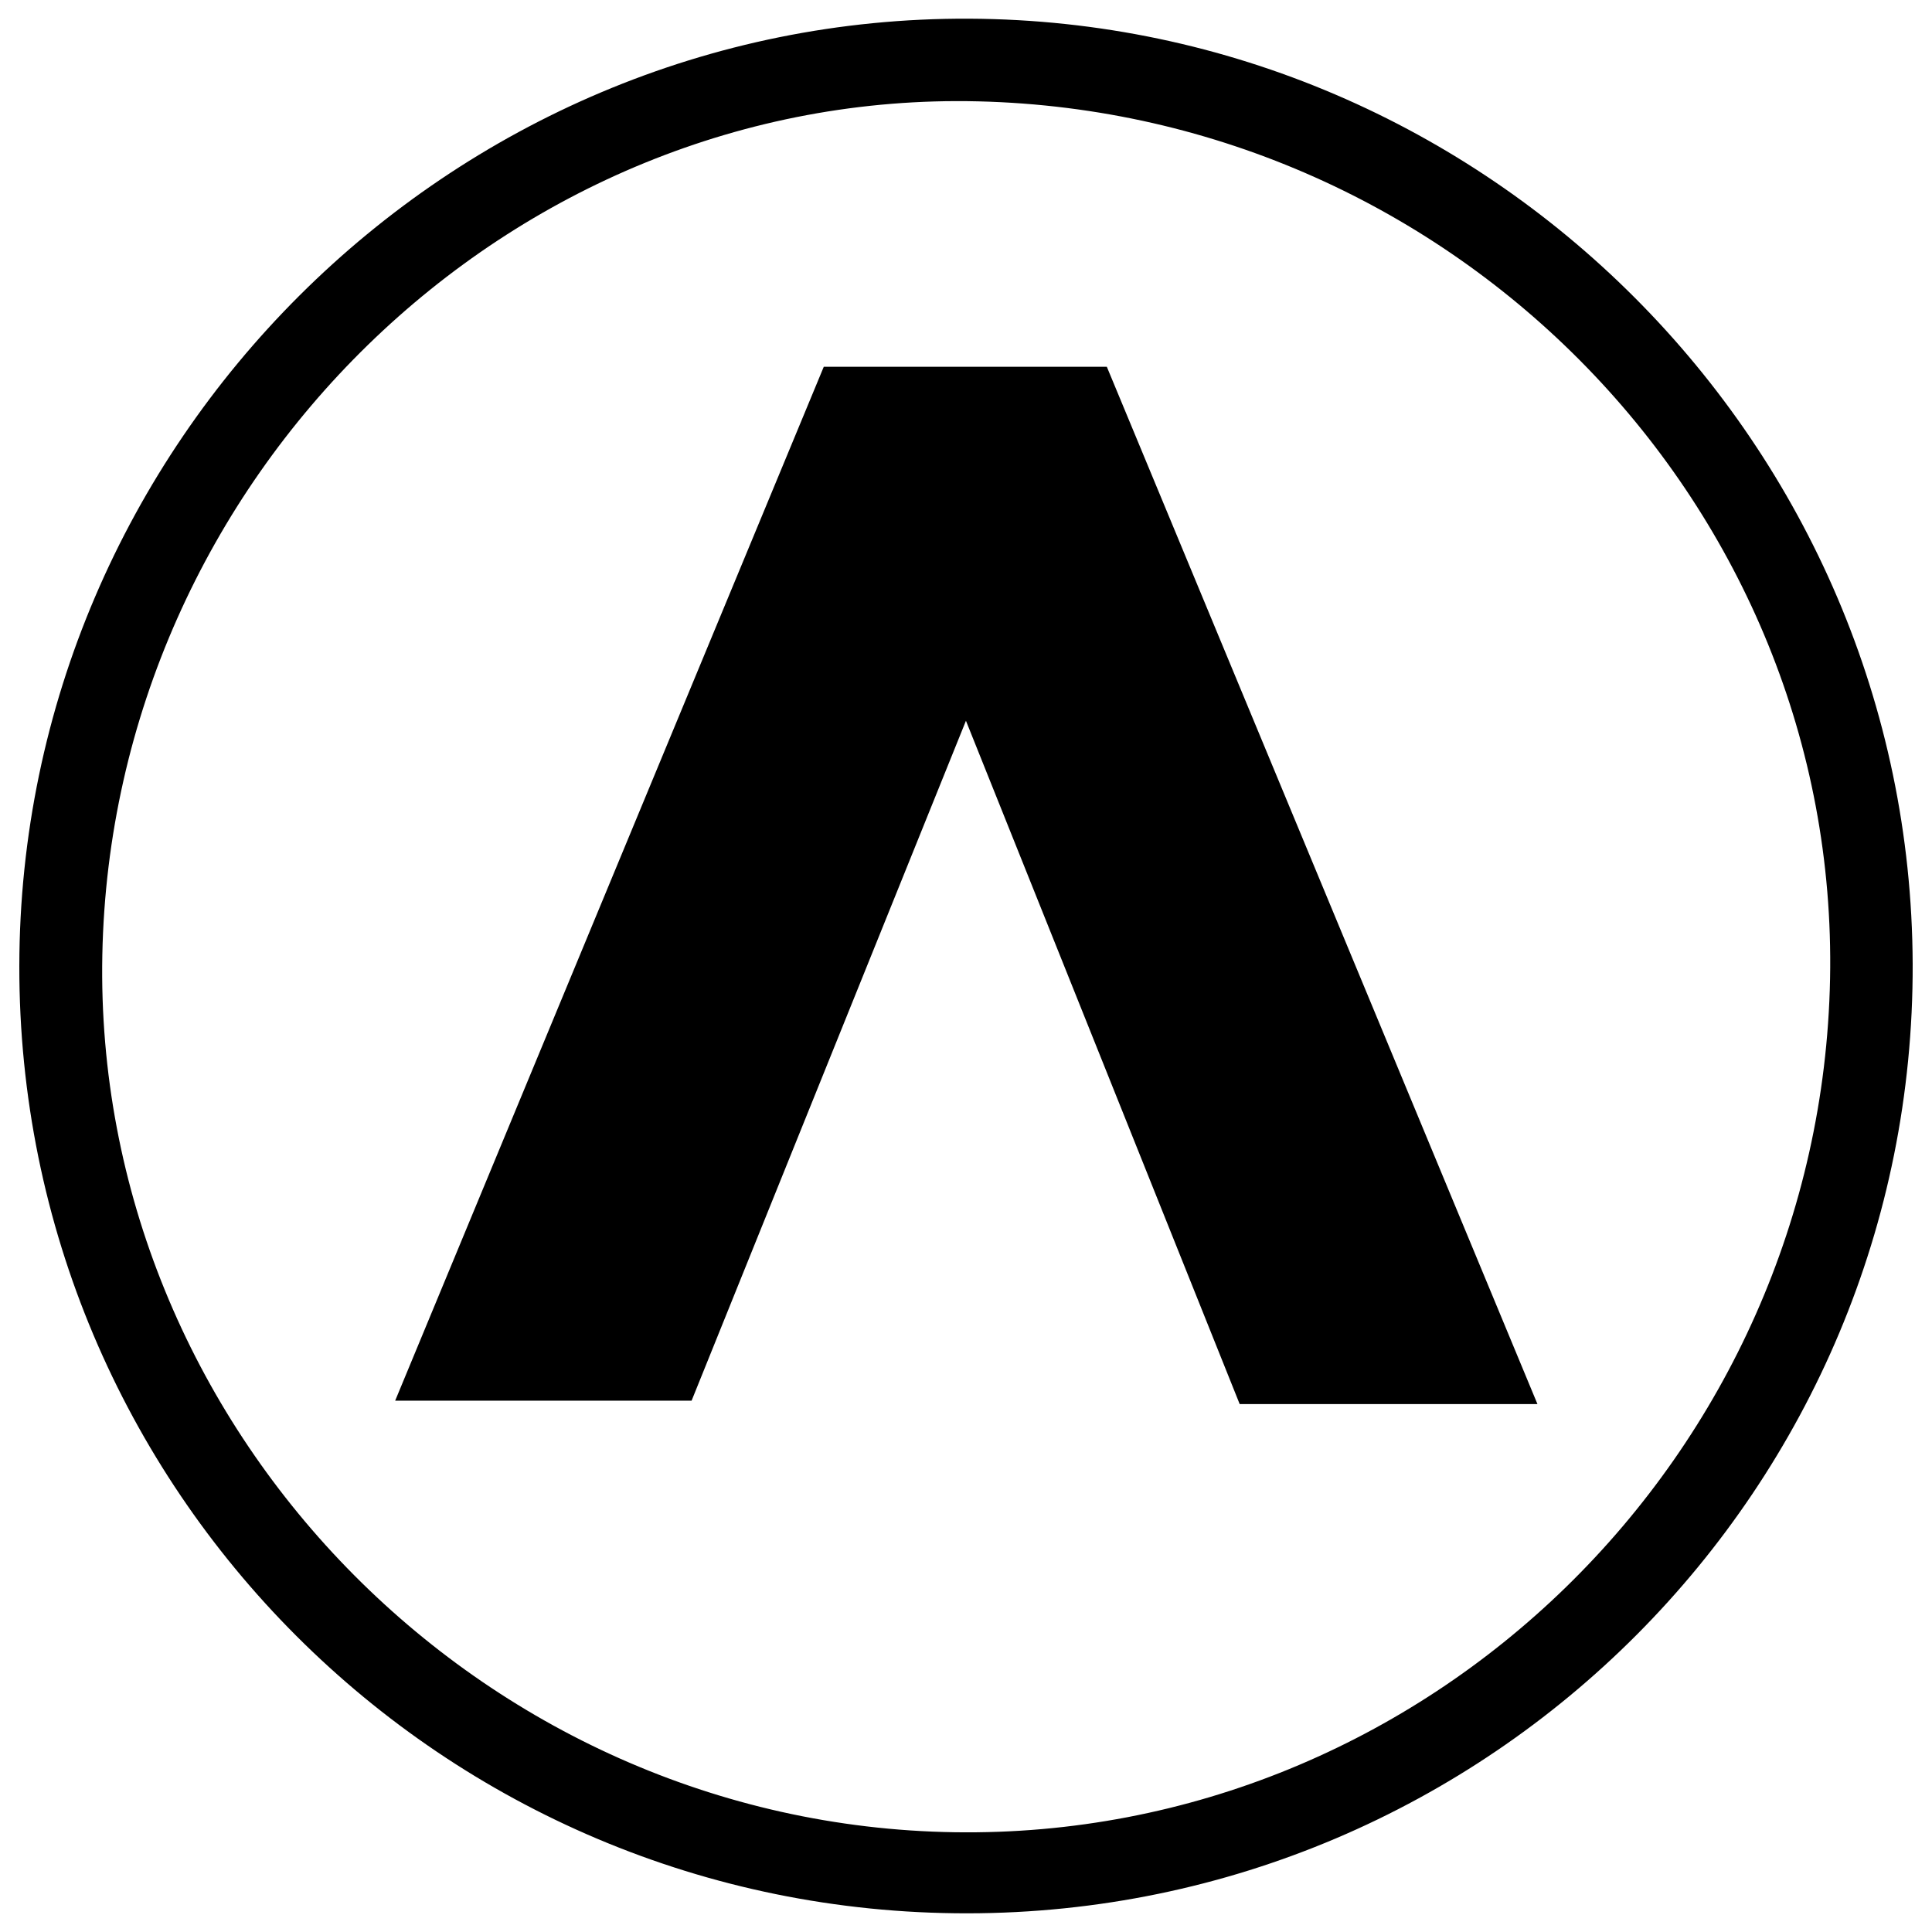
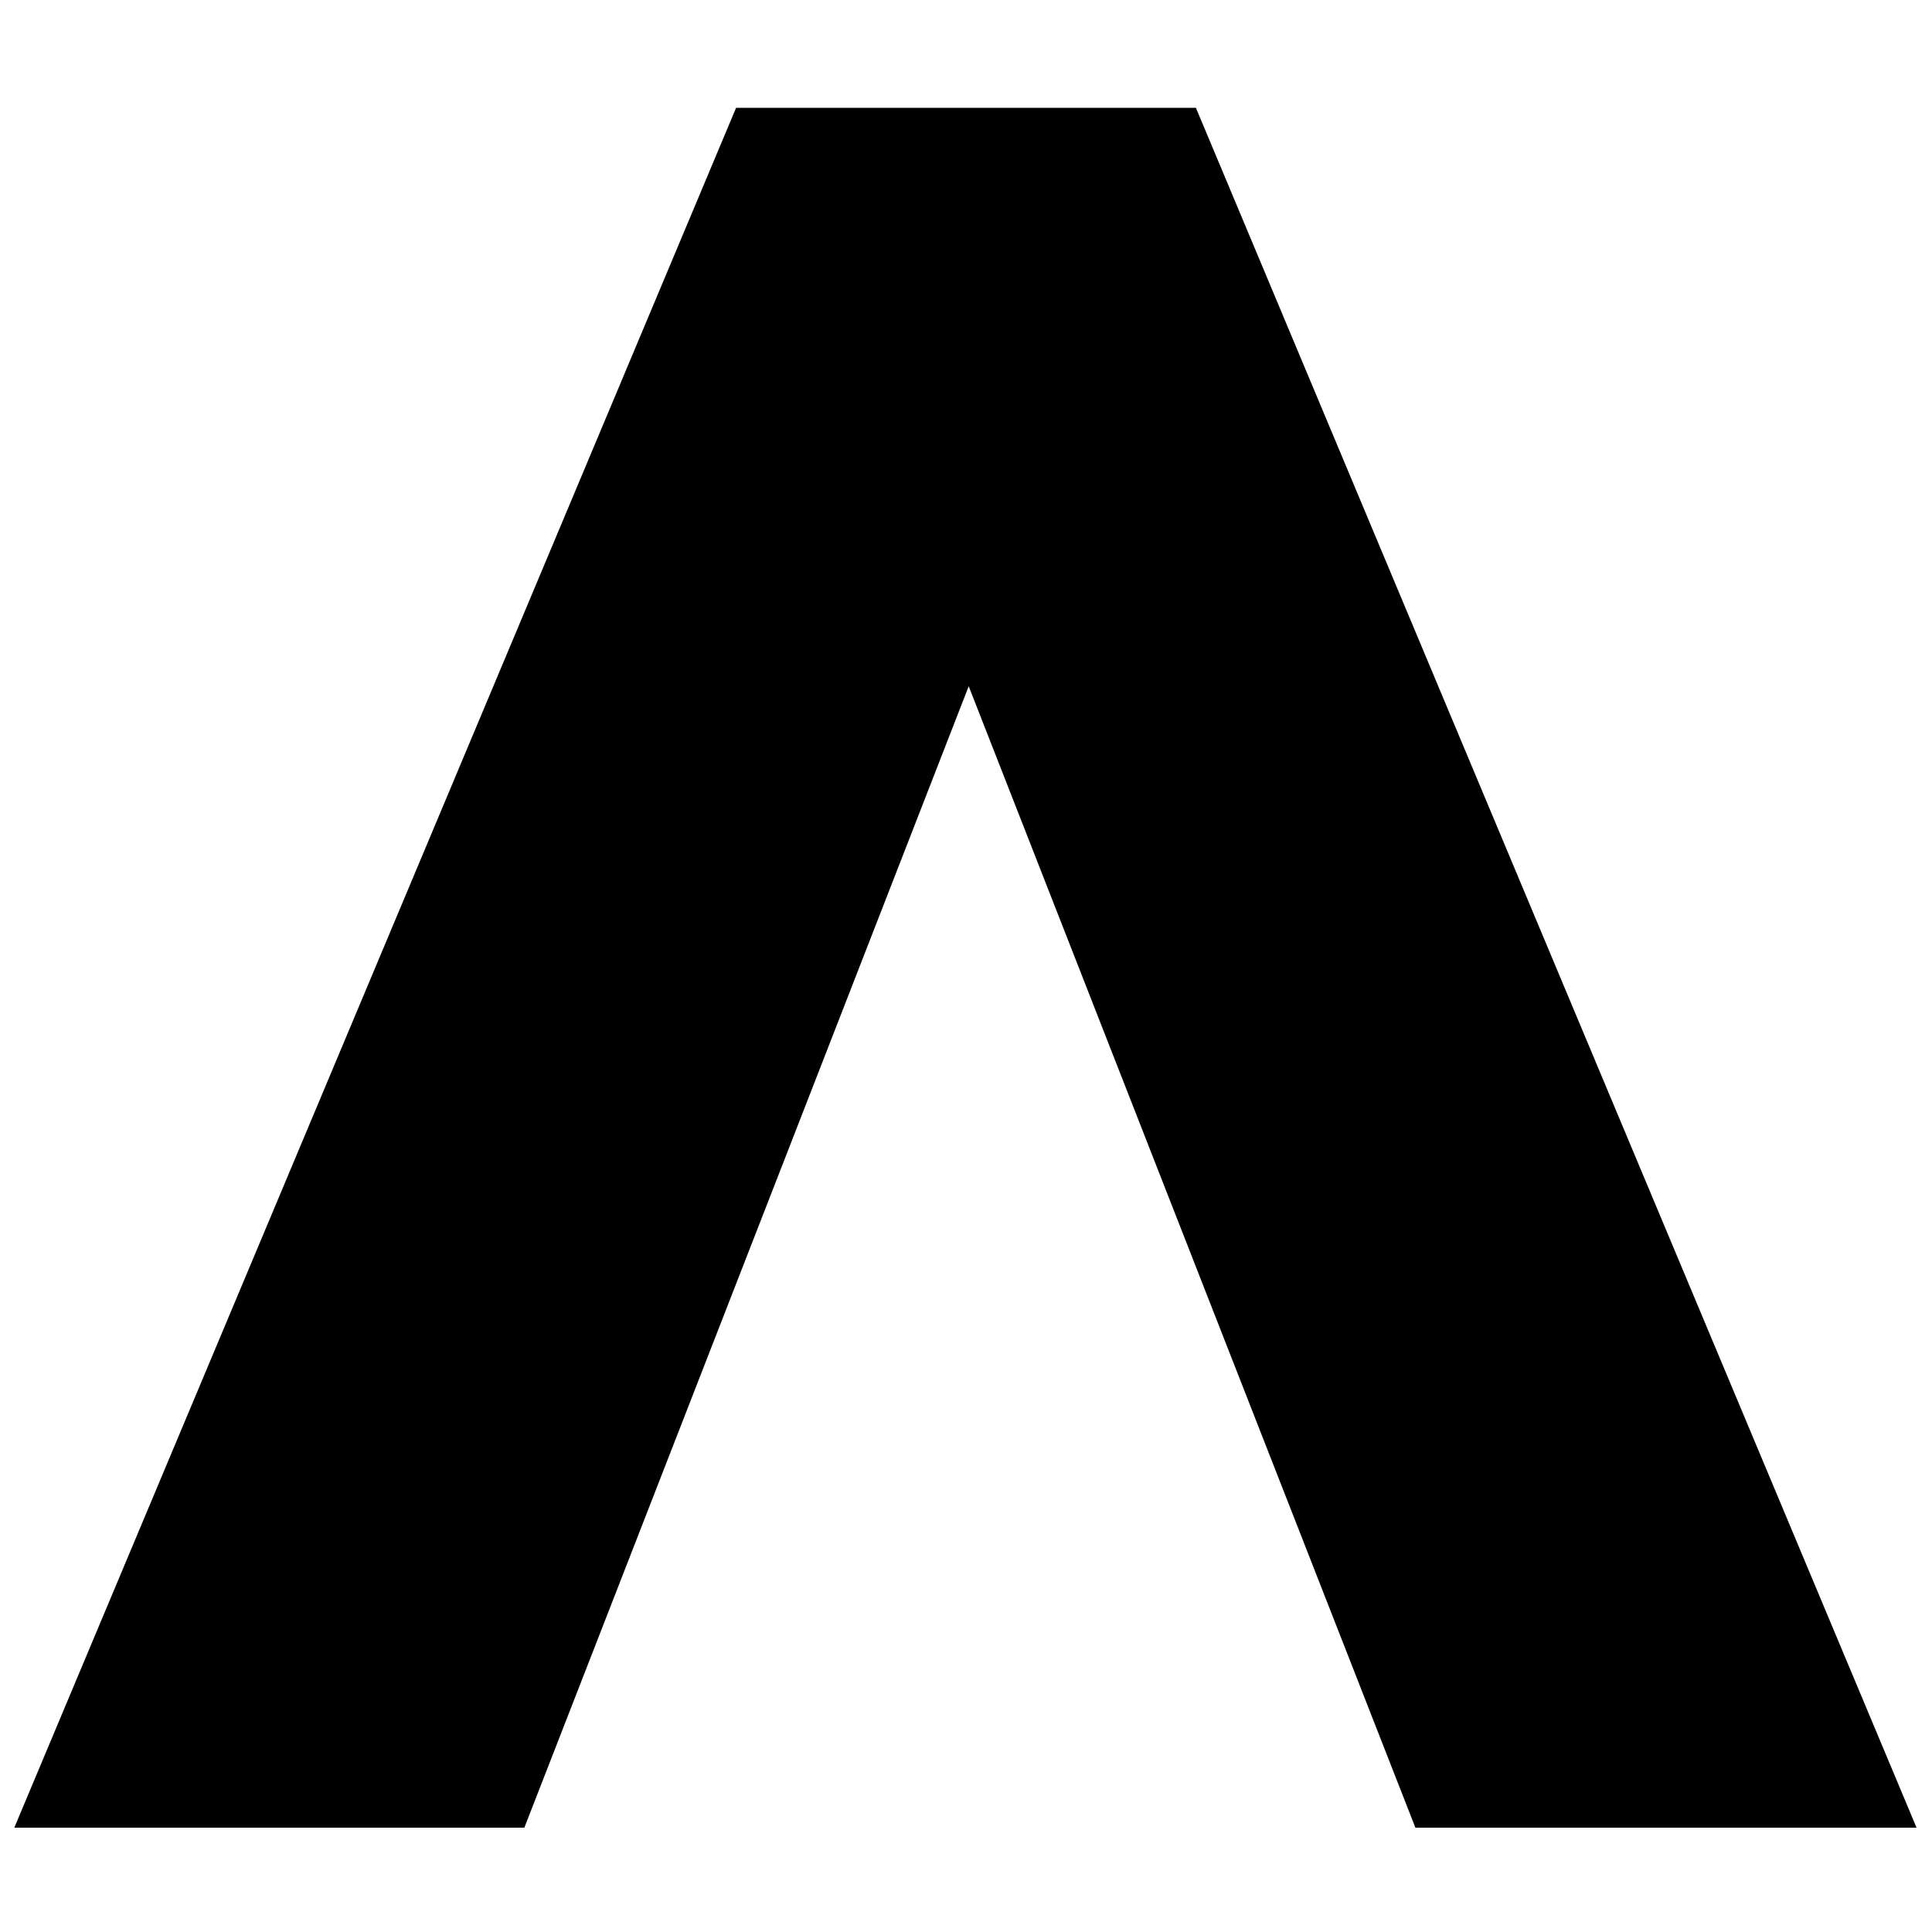
- <svg xmlns="http://www.w3.org/2000/svg" version="1.1" id="Layer_1" x="0px" y="0px" viewBox="0 0 500 500" enable-background="new 0 0 500 500" xml:space="preserve">
-   <path d="M250.305,495.166C114.676,495.253,4.792,385.416,5,249.969C5.208,114.834,116.179,4.192,250.862,4.836  C385.046,5.478,494.53,115.182,494.998,249.461C495.471,384.852,385.696,495.08,250.305,495.166z M473.618,253.338  c2.409-122.036-96.637-224.094-220.403-227.107C131.85,23.276,28.898,123.587,26.483,247.147  c-2.388,122.14,97.679,225.157,220.532,227.035C369.322,476.051,471.182,376.78,473.618,253.338z M286.444,94.917  c-26.183,0-49.273,0-73.251,0c-37.062,89.405-73.86,178.171-110.92,267.57c27.22,0,51.721,0,76.713,0  c23.269-57.666,46.268-114.662,70.999-175.953c24.964,62.317,48.131,120.146,70.841,176.835c26.679,0,50.579,0,77.063,0  C360.167,272.5,323.036,183.06,286.444,94.917z" />
+ <svg xmlns="http://www.w3.org/2000/svg" version="1.1" id="alis" x="0px" y="0px" viewBox="0 0 500 500" style="enable-background:new 0 0 500 500;" xml:space="preserve">
+   <polygon points="309.5,27.9 190.5,27.9 3.7,473 135.7,473 203.1,299.9 250.7,177.6 366.3,473 496,473 " />
</svg>
